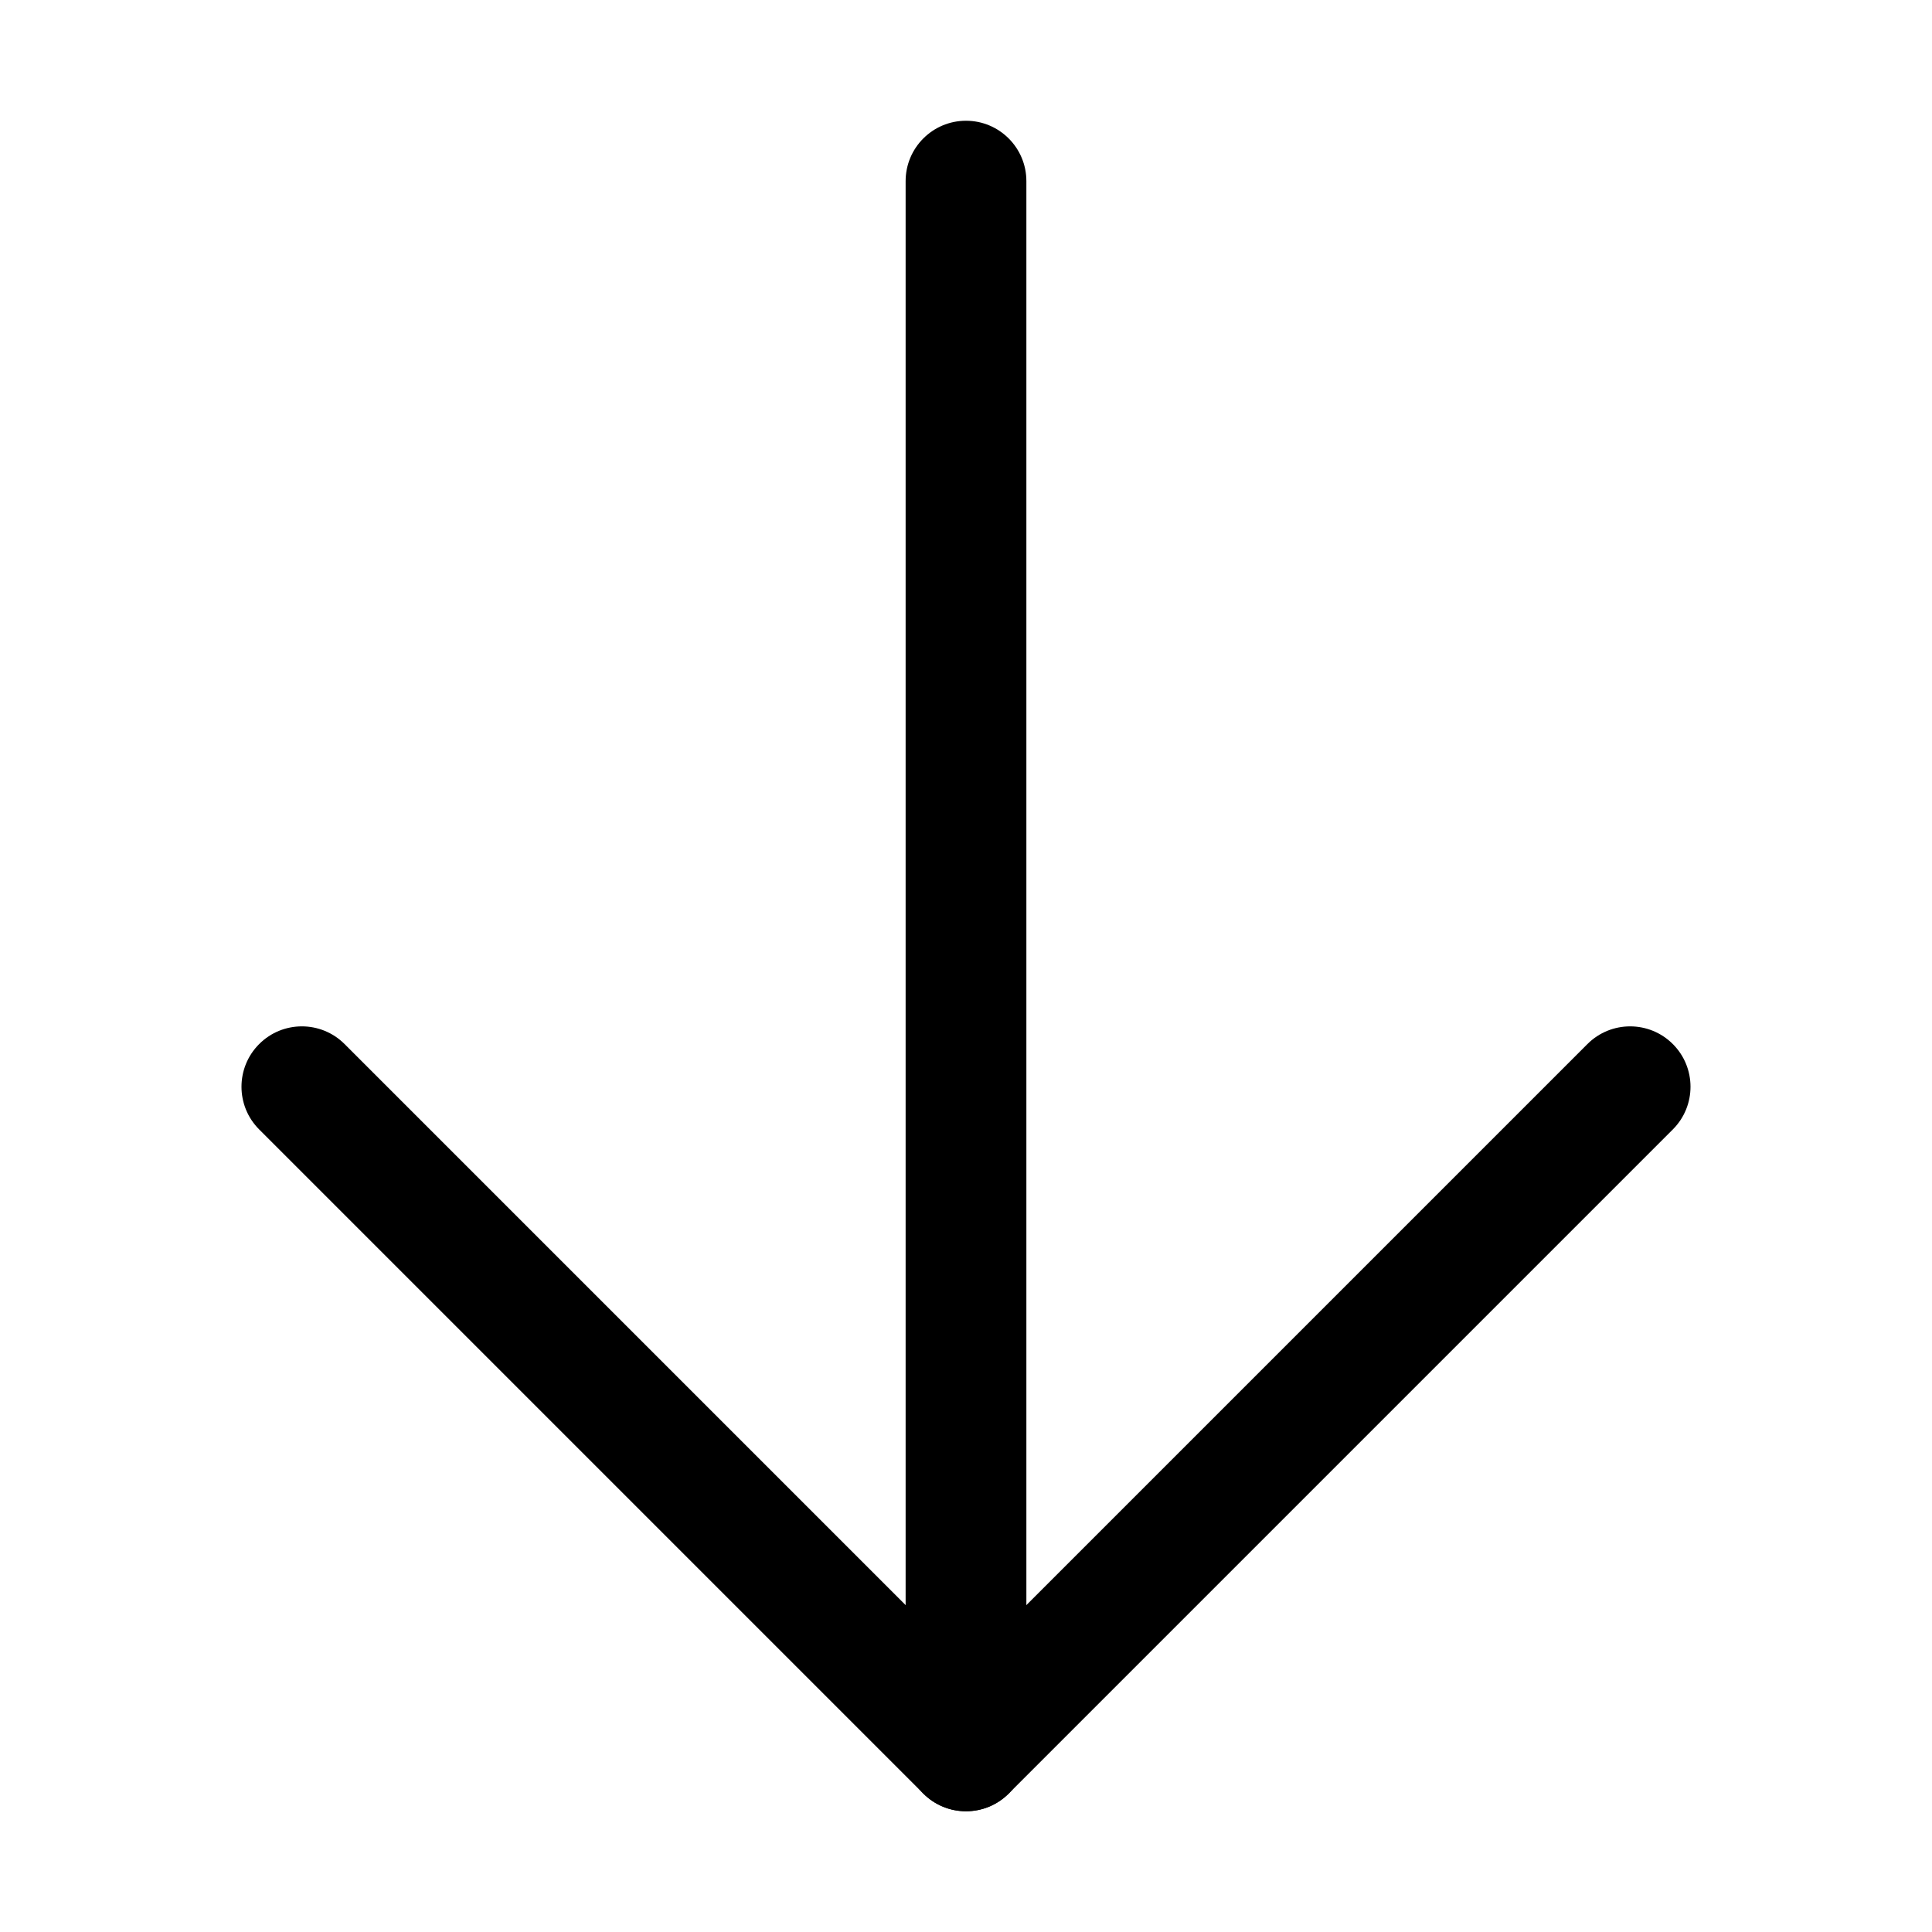
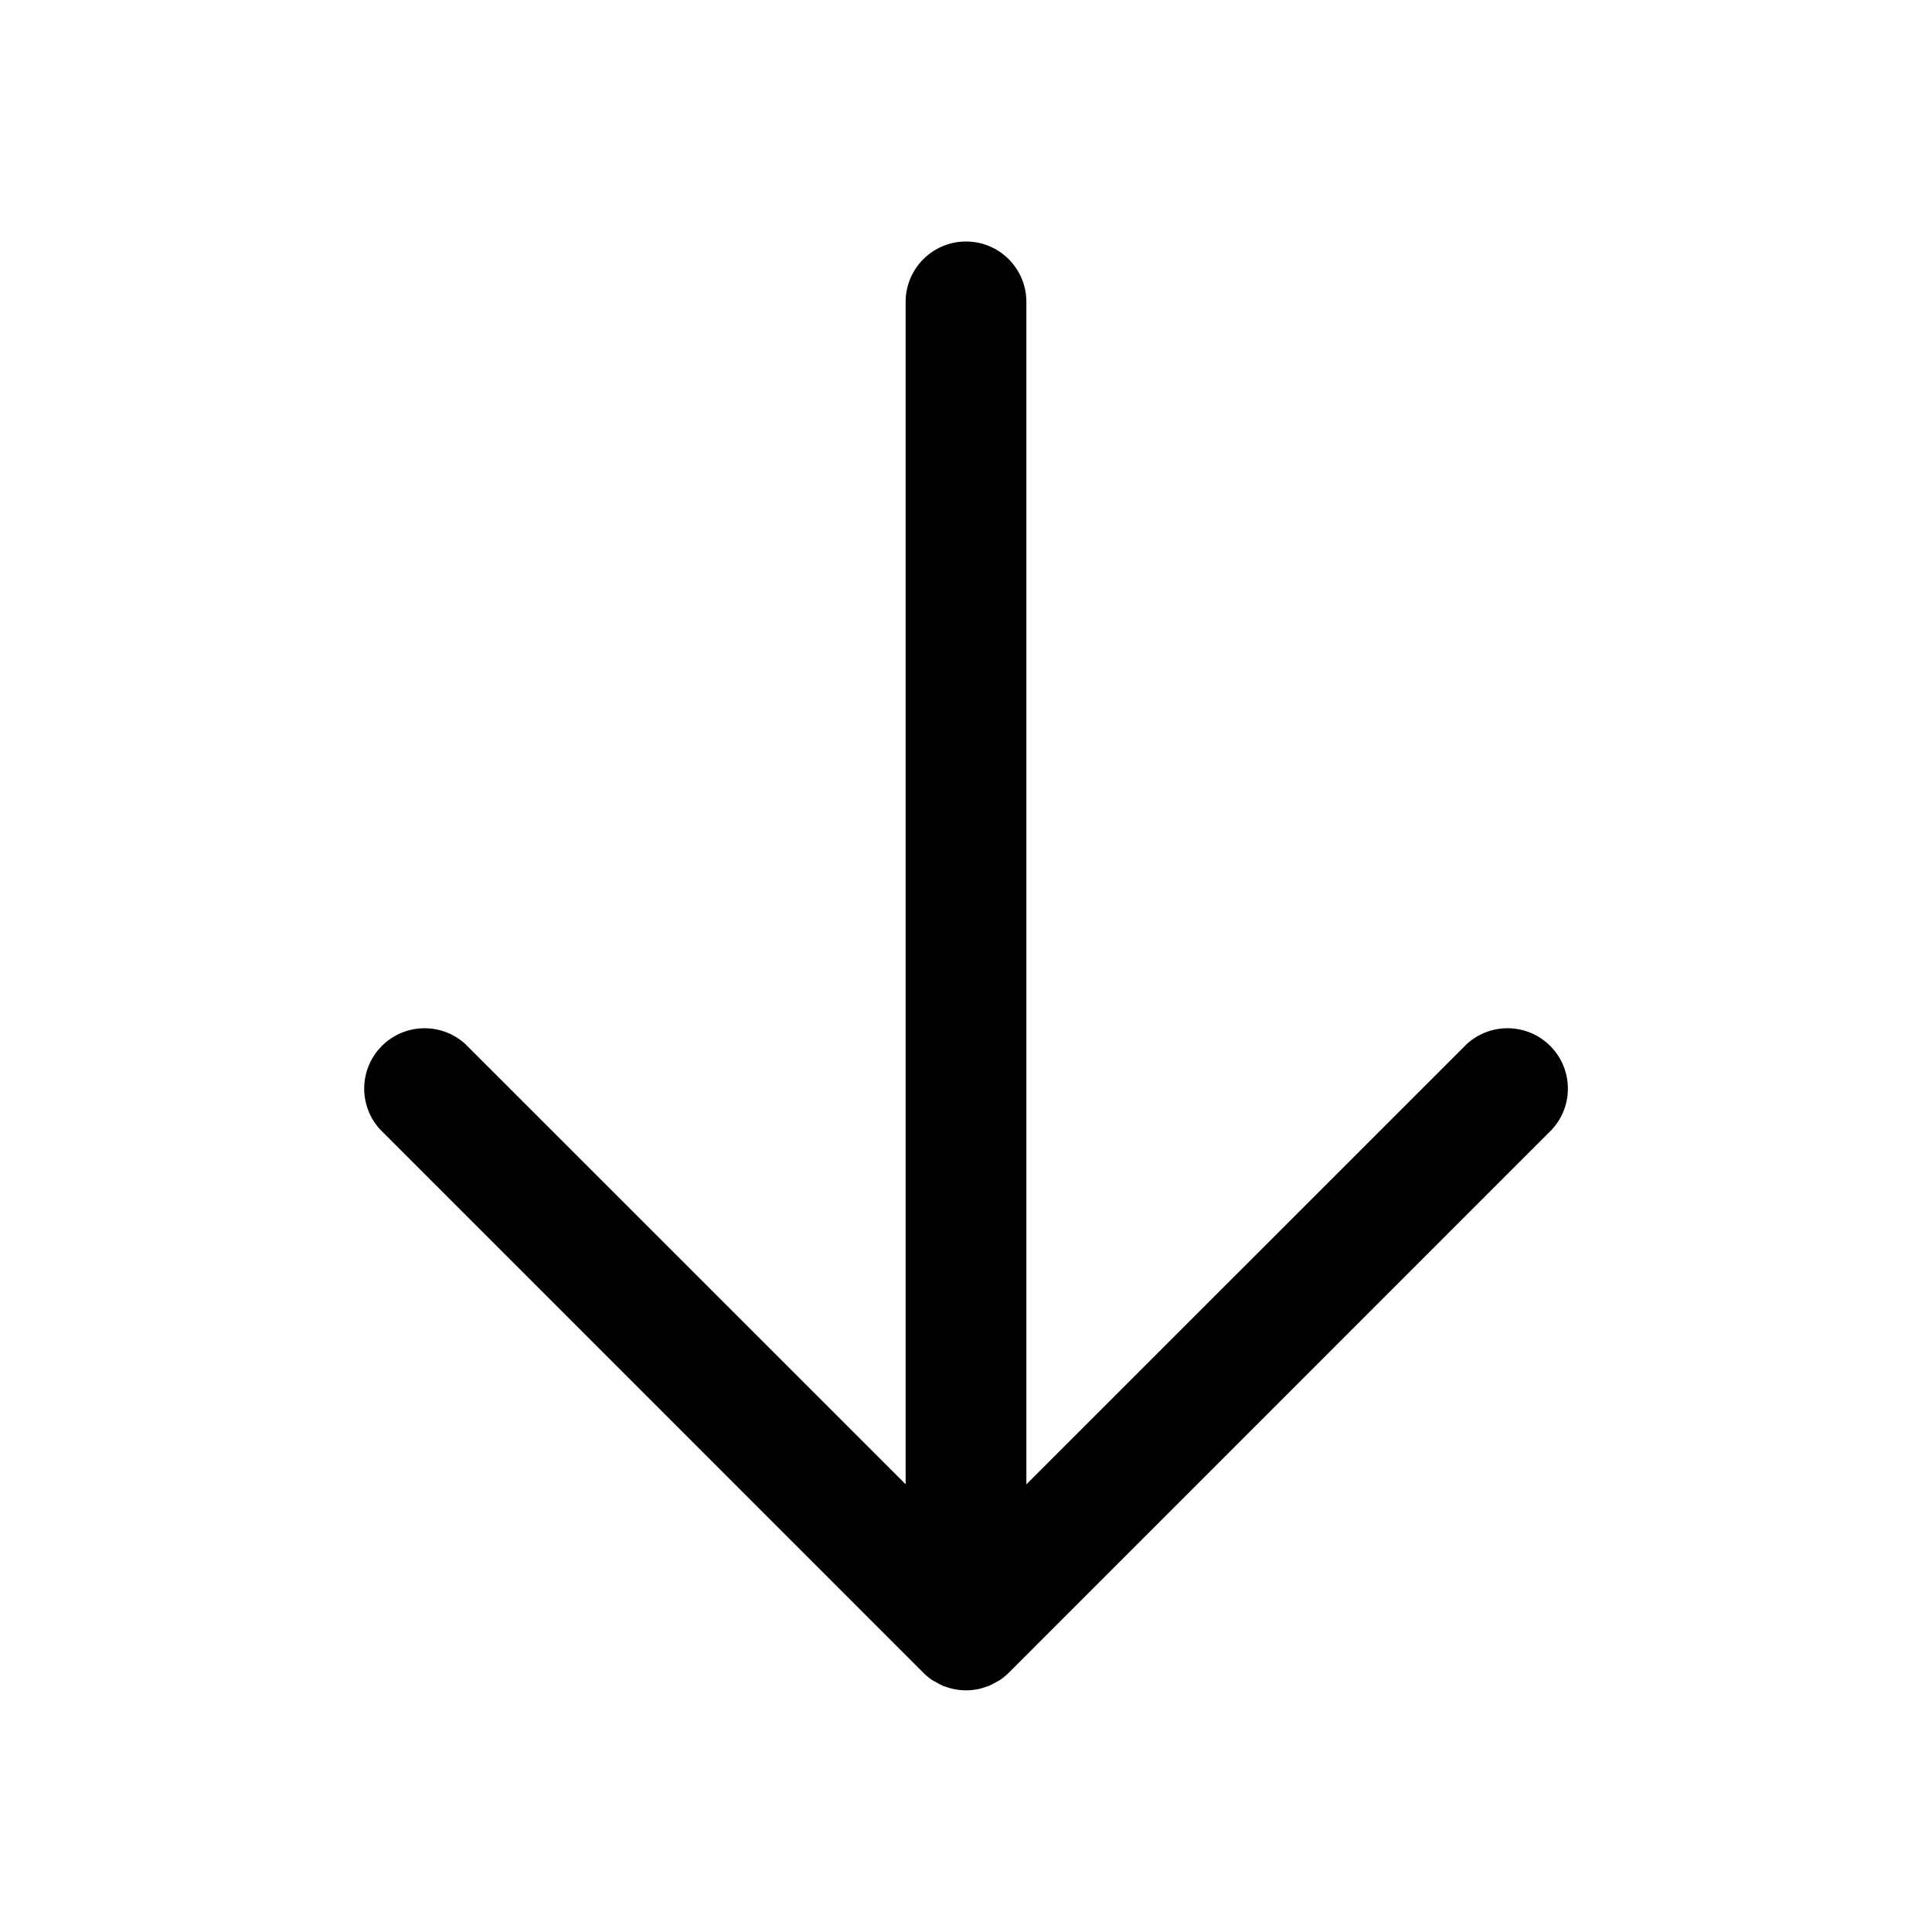
<svg xmlns="http://www.w3.org/2000/svg" width="20" height="20" fill="currentColor" viewBox="0 0 20 20">
-   <path fill-rule="evenodd" d="M2.683 10.808a.625.625 0 0 1 .884 0L10 17.241l6.433-6.433a.625.625 0 1 1 .884.884l-6.875 6.875a.625.625 0 0 1-.884 0l-6.875-6.875a.625.625 0 0 1 0-.884Z" clip-rule="evenodd" />
-   <path fill-rule="evenodd" d="M10 1.25c.345 0 .625.28.625.625v16.25a.625.625 0 1 1-1.25 0V1.875c0-.345.28-.625.625-.625Z" clip-rule="evenodd" />
+   <path d="M10 2.5c.345 0 .625.28.625.625v12.241l4.559-4.558a.625.625 0 0 1 .883.883l-5.625 5.626a.62.62 0 0 1-.096.078l-.042.022c-.022.012-.043.025-.067.035l-.039.013c-.025.008-.05.017-.078.022a.626.626 0 0 1-.32-.022l-.038-.013c-.024-.01-.045-.023-.067-.035-.013-.008-.028-.014-.042-.023a.624.624 0 0 1-.094-.077l-5.625-5.626a.625.625 0 0 1 .883-.883l4.558 4.557V3.125c0-.345.28-.625.625-.625Z" />
</svg>
